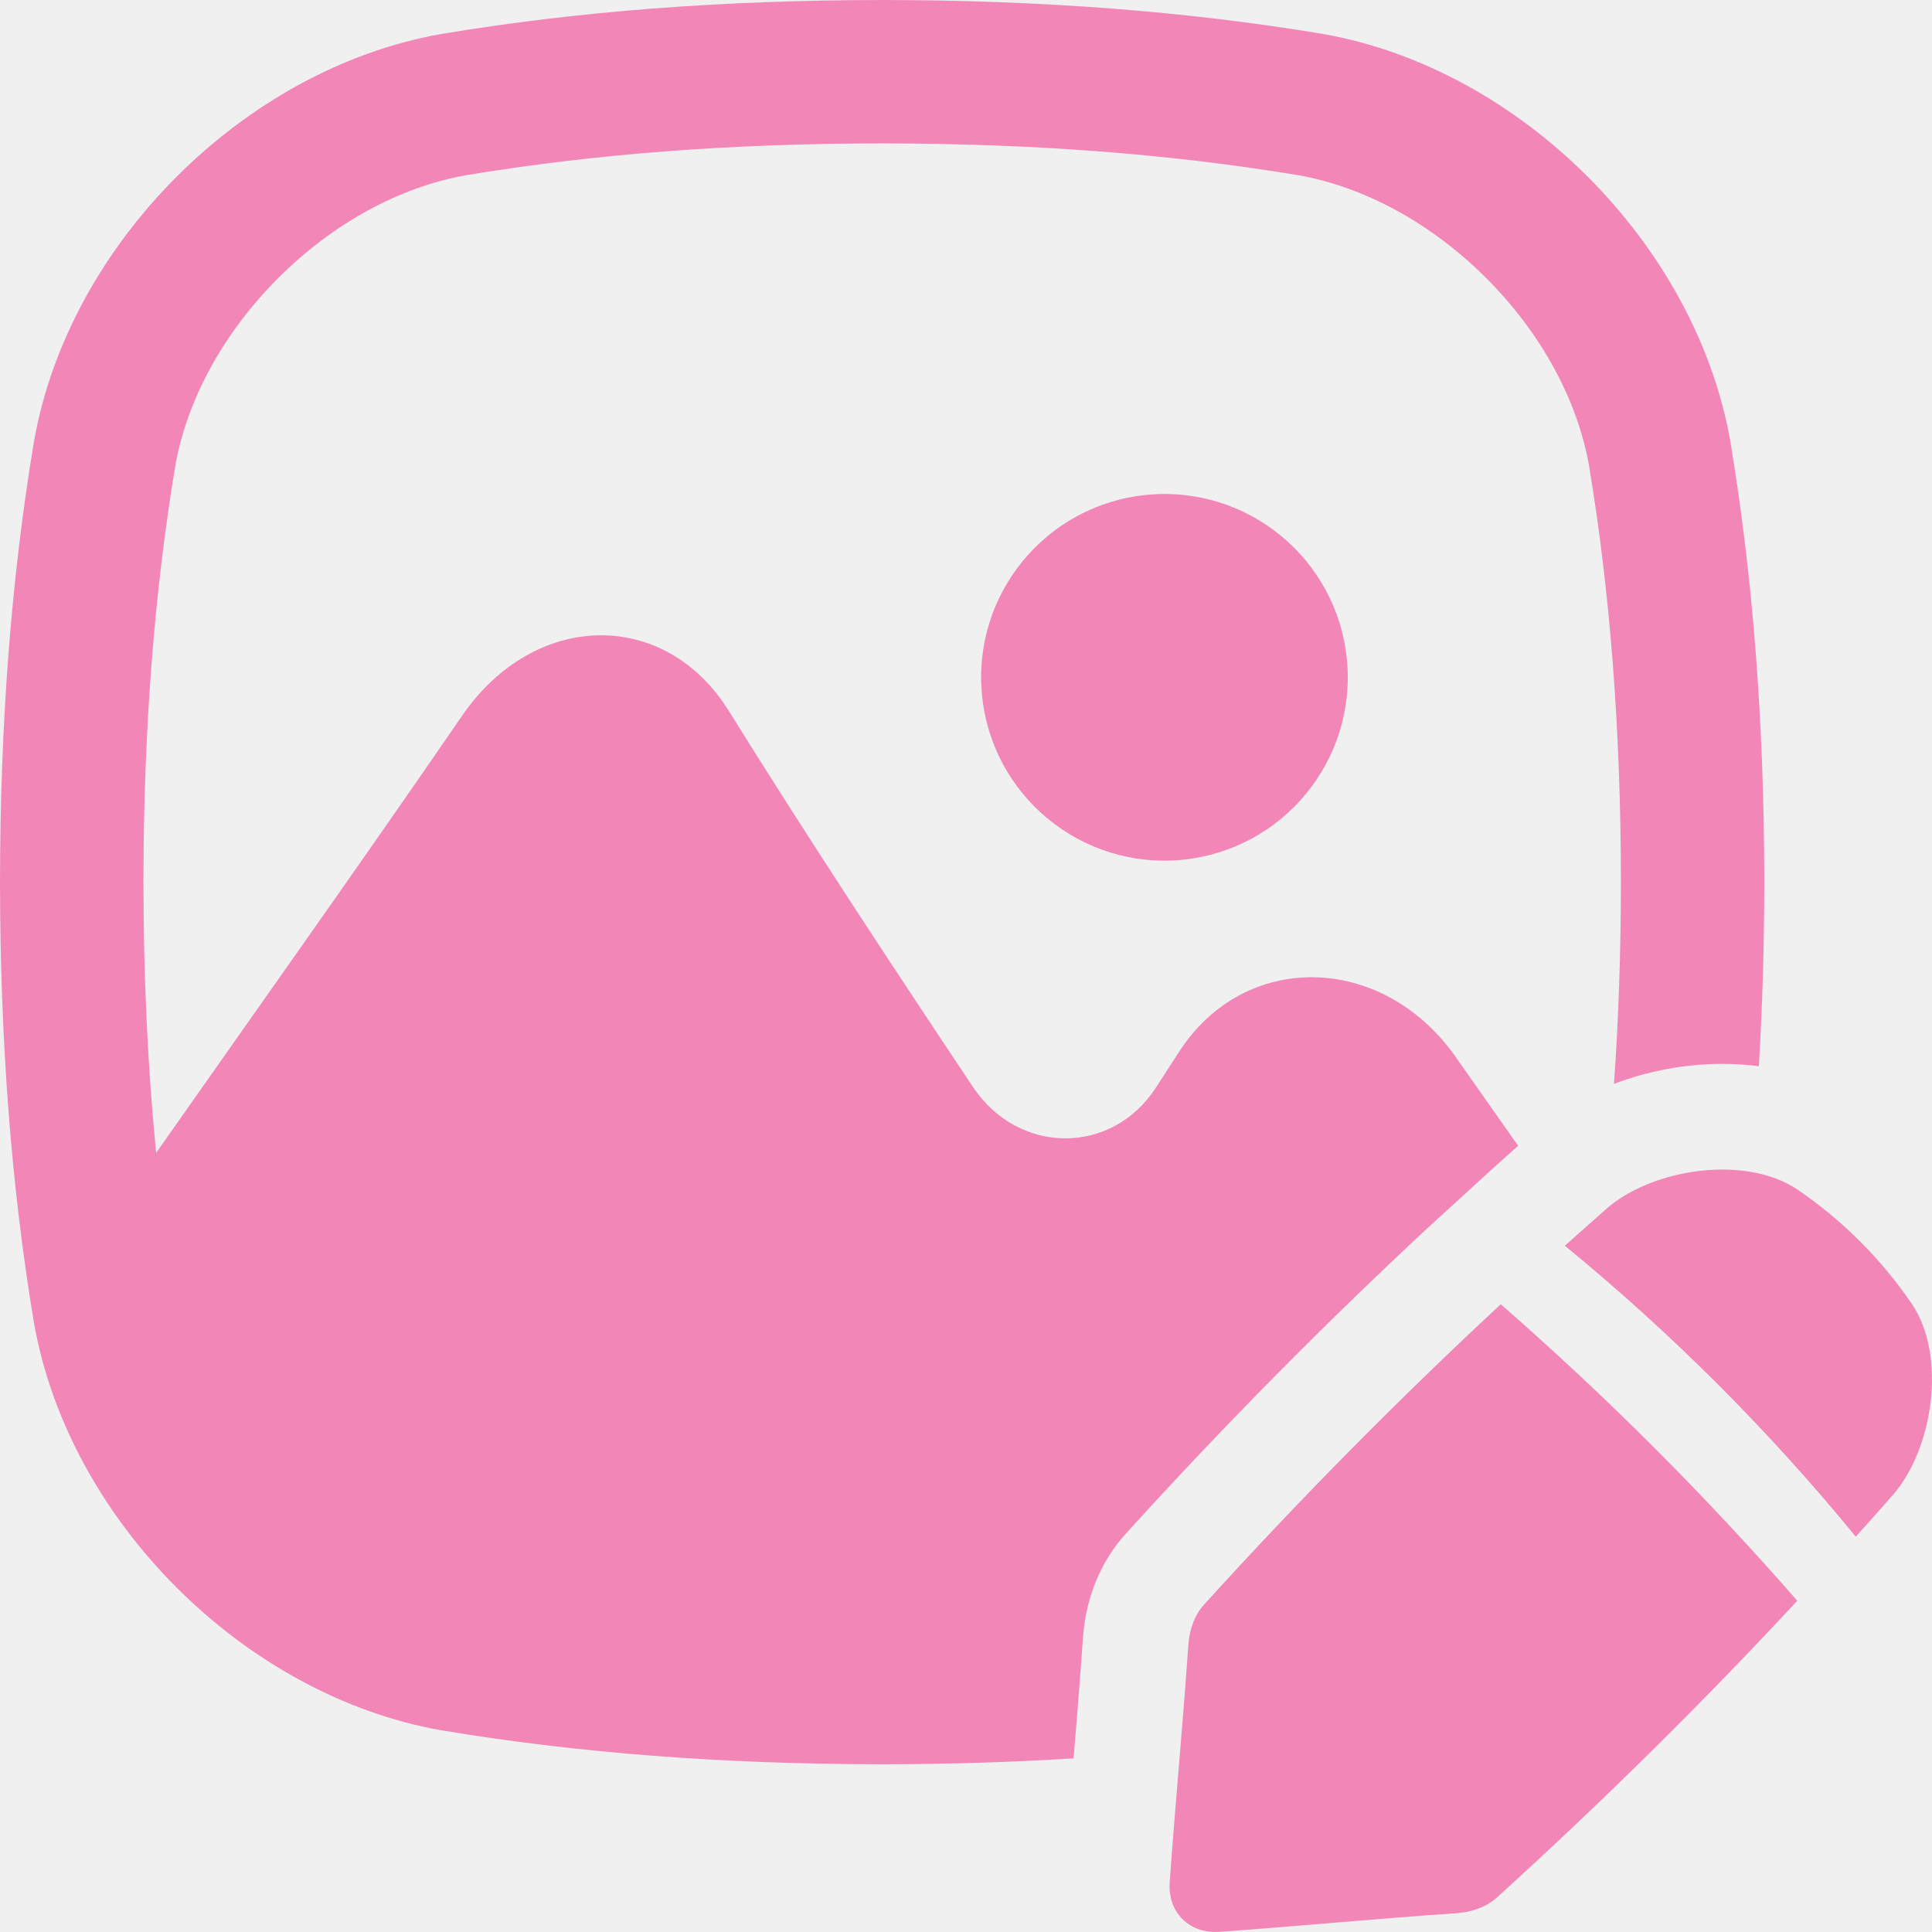
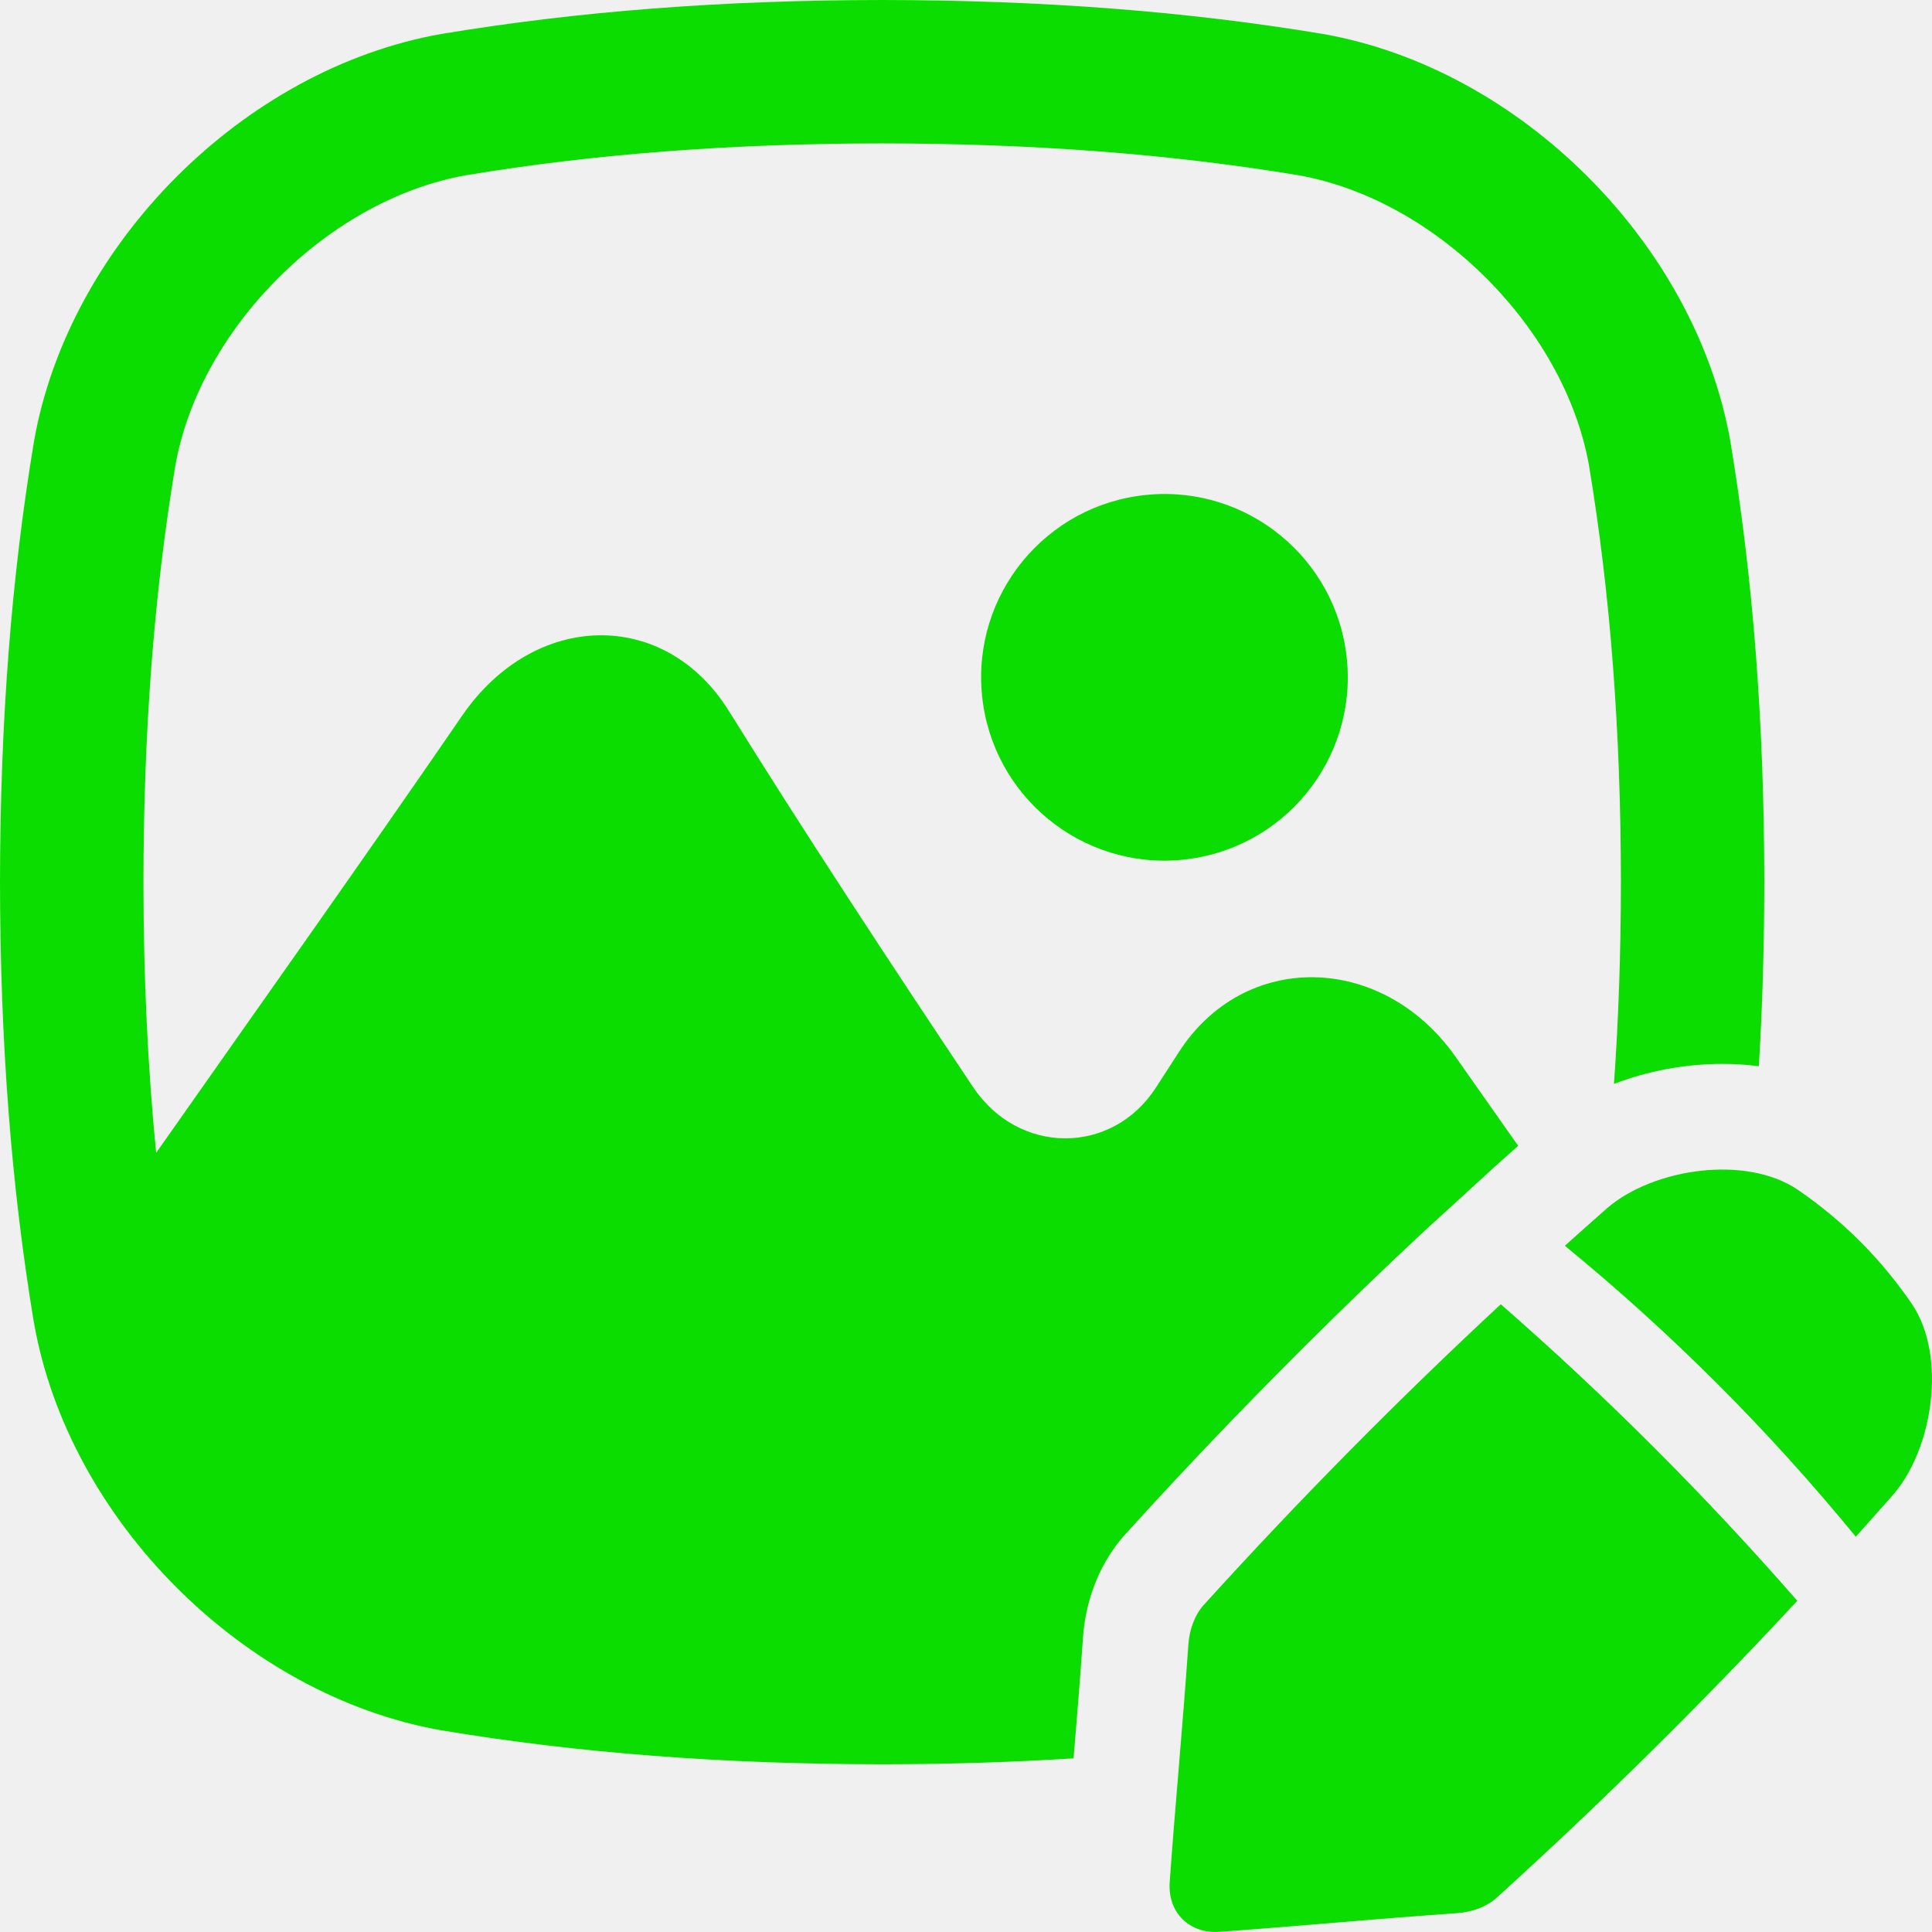
<svg xmlns="http://www.w3.org/2000/svg" width="512" height="512" viewBox="0 0 512 512" fill="none">
-   <g clip-path="url(#clip0_1_2604)">
-     <path d="M425.89 320.19C422.14 323.49 418.41 326.81 414.7 330.14C442.96 353.29 468.66 378.99 491.8 407.24C495.13 403.53 498.45 399.81 501.75 396.05C512.27 383.86 515.93 359.51 506.78 345.71C498.5 333.58 488.35 323.43 476.23 315.16C462.42 306.01 438.08 309.67 425.88 320.19H425.89Z" fill="#F287B7" />
-     <path d="M323.25 511.95C342.98 510.55 364.53 508.49 386.03 507.02C390.22 506.73 394.04 505.27 396.64 502.91C424.4 477.73 450.85 451.62 476.3 424.22C451.88 396.26 425.69 370.07 397.72 345.64C370.32 371.09 344.21 397.54 319.03 425.3C316.68 427.9 315.21 431.71 314.92 435.91C313.45 457.41 311.38 478.96 309.99 498.69C309.36 506.76 315.17 512.57 323.24 511.94L323.25 511.95Z" fill="#F287B7" />
-     <path d="M313.355 227.845C340.057 225.215 359.571 201.437 356.941 174.736C354.311 148.035 330.533 128.521 303.832 131.151C277.13 133.781 257.617 157.558 260.247 184.26C262.876 210.961 286.654 230.475 313.355 227.845Z" fill="#F287B7" />
-     <path d="M9.02 350.66C18.25 402.93 64.63 449.3 116.9 458.54L117.09 458.57C153.16 464.57 191.32 467.51 233.81 467.55C251.39 467.53 268.24 467.01 284.51 465.98C285.38 455.47 286.27 444.66 287 433.97C287.73 423.48 291.74 413.72 298.3 406.5C323.92 378.25 350.96 350.87 378.67 325.13L378.76 325.05L378.85 324.97L395.83 309.46L395.91 309.38L396 309.3C398.19 307.33 400.28 305.46 402.33 303.65C396.78 295.74 391.21 287.82 385.6 279.86C366.26 252.6 329.74 251.76 312.34 278.93C310.33 282.05 308.32 285.17 306.29 288.29C294.65 306.2 269.91 306.15 257.84 288.04C235.65 254.79 213.75 221.51 193.19 188.47C176.2 161.11 141.66 161.85 122.55 189.55C95.77 228.55 68.17 267.35 41.38 305.52C39.15 282.94 38.04 259.2 38.01 233.8C38.06 193.49 40.82 157.38 46.46 123.42C49.6 105.8 59.27 88.15 73.71 73.71C88.15 59.27 105.8 49.59 123.43 46.45C157.39 40.81 193.49 38.04 233.77 38C274.07 38.04 310.18 40.81 344.15 46.45C361.77 49.59 379.42 59.26 393.86 73.7C408.3 88.14 417.98 105.79 421.11 123.41C426.75 157.38 429.52 193.49 429.56 233.75C429.54 252.42 428.93 270.18 427.72 287.24C436.68 283.82 446.56 281.94 456.44 281.94C459.74 281.94 462.97 282.15 466.11 282.56C467.06 266.88 467.54 250.66 467.56 233.75C467.51 191.31 464.57 153.14 458.58 117.08L458.55 116.89C449.31 64.62 402.94 18.24 350.67 9.01L350.48 8.98C314.4 2.98 276.24 0.05 233.76 0C191.3 0.05 153.14 2.99 117.09 8.98L116.9 9.01C64.63 18.25 18.25 64.63 9.02 116.9L8.99 117.09C2.99 153.14 0.05 191.31 0 233.8C0.05 276.27 2.99 314.44 8.98 350.48L9.01 350.67L9.02 350.66Z" fill="#F287B7" />
+   <g clip-path="url(#clip0_110_962)">
+     <mask id="mask0_110_962" style="mask-type:luminance" maskUnits="userSpaceOnUse" x="0" y="0" width="512" height="512">
+       <path d="M512 0H0V512H512V0Z" fill="white" />
+     </mask>
+     <g mask="url(#mask0_110_962)">
+       <path d="M425.89 320.19C422.14 323.49 418.41 326.81 414.7 330.14C442.96 353.29 468.66 378.99 491.8 407.24C495.13 403.53 498.45 399.81 501.75 396.05C512.27 383.86 515.93 359.51 506.78 345.71C498.5 333.58 488.35 323.43 476.23 315.16C462.42 306.01 438.08 309.67 425.88 320.19H425.89Z" fill="#0BDD00" />
+       <path d="M323.25 511.95C342.98 510.55 364.53 508.49 386.03 507.02C390.22 506.73 394.04 505.27 396.64 502.91C424.4 477.73 450.85 451.62 476.3 424.22C451.88 396.26 425.69 370.07 397.72 345.64C370.32 371.09 344.21 397.54 319.03 425.3C316.68 427.9 315.21 431.71 314.92 435.91C313.45 457.41 311.38 478.96 309.99 498.69C309.36 506.76 315.17 512.57 323.24 511.94L323.25 511.95Z" fill="#0BDD00" />
+       <path d="M313.355 227.845C340.057 225.215 359.571 201.437 356.941 174.736C354.311 148.035 330.533 128.521 303.832 131.151C277.13 133.781 257.617 157.558 260.247 184.26C262.876 210.961 286.654 230.475 313.355 227.845Z" fill="#0BDD00" />
+       <path d="M9.02 350.66C18.25 402.93 64.63 449.3 116.9 458.54L117.09 458.57C153.16 464.57 191.32 467.51 233.81 467.55C251.39 467.53 268.24 467.01 284.51 465.98C285.38 455.47 286.27 444.66 287 433.97C287.73 423.48 291.74 413.72 298.3 406.5C323.92 378.25 350.96 350.87 378.67 325.13L378.76 325.05L378.85 324.97L395.83 309.46L395.91 309.38L396 309.3C398.19 307.33 400.28 305.46 402.33 303.65C396.78 295.74 391.21 287.82 385.6 279.86C366.26 252.6 329.74 251.76 312.34 278.93C310.33 282.05 308.32 285.17 306.29 288.29C294.65 306.2 269.91 306.15 257.84 288.04C235.65 254.79 213.75 221.51 193.19 188.47C176.2 161.11 141.66 161.85 122.55 189.55C95.77 228.55 68.17 267.35 41.38 305.52C39.15 282.94 38.04 259.2 38.01 233.8C38.06 193.49 40.82 157.38 46.46 123.42C49.6 105.8 59.27 88.15 73.71 73.71C88.15 59.27 105.8 49.59 123.43 46.45C157.39 40.81 193.49 38.04 233.77 38C274.07 38.04 310.18 40.81 344.15 46.45C361.77 49.59 379.42 59.26 393.86 73.7C408.3 88.14 417.98 105.79 421.11 123.41C426.75 157.38 429.52 193.49 429.56 233.75C429.54 252.42 428.93 270.18 427.72 287.24C436.68 283.82 446.56 281.94 456.44 281.94C459.74 281.94 462.97 282.15 466.11 282.56C467.06 266.88 467.54 250.66 467.56 233.75C467.51 191.31 464.57 153.14 458.58 117.08L458.55 116.89C449.31 64.62 402.94 18.24 350.67 9.01L350.48 8.98C314.4 2.98 276.24 0.05 233.76 0C191.3 0.05 153.14 2.99 117.09 8.98L116.9 9.01C64.63 18.25 18.25 64.63 9.02 116.9L8.99 117.09C2.99 153.14 0.05 191.31 0 233.8C0.05 276.27 2.99 314.44 8.98 350.48L9.01 350.67L9.02 350.66Z" fill="#0BDD00" />
+     </g>
  </g>
  <defs>
-     <clipPath id="clip0_1_2604">
+     <clipPath id="clip0_110_962">
      <rect width="512" height="512" fill="white" />
    </clipPath>
  </defs>
</svg>
